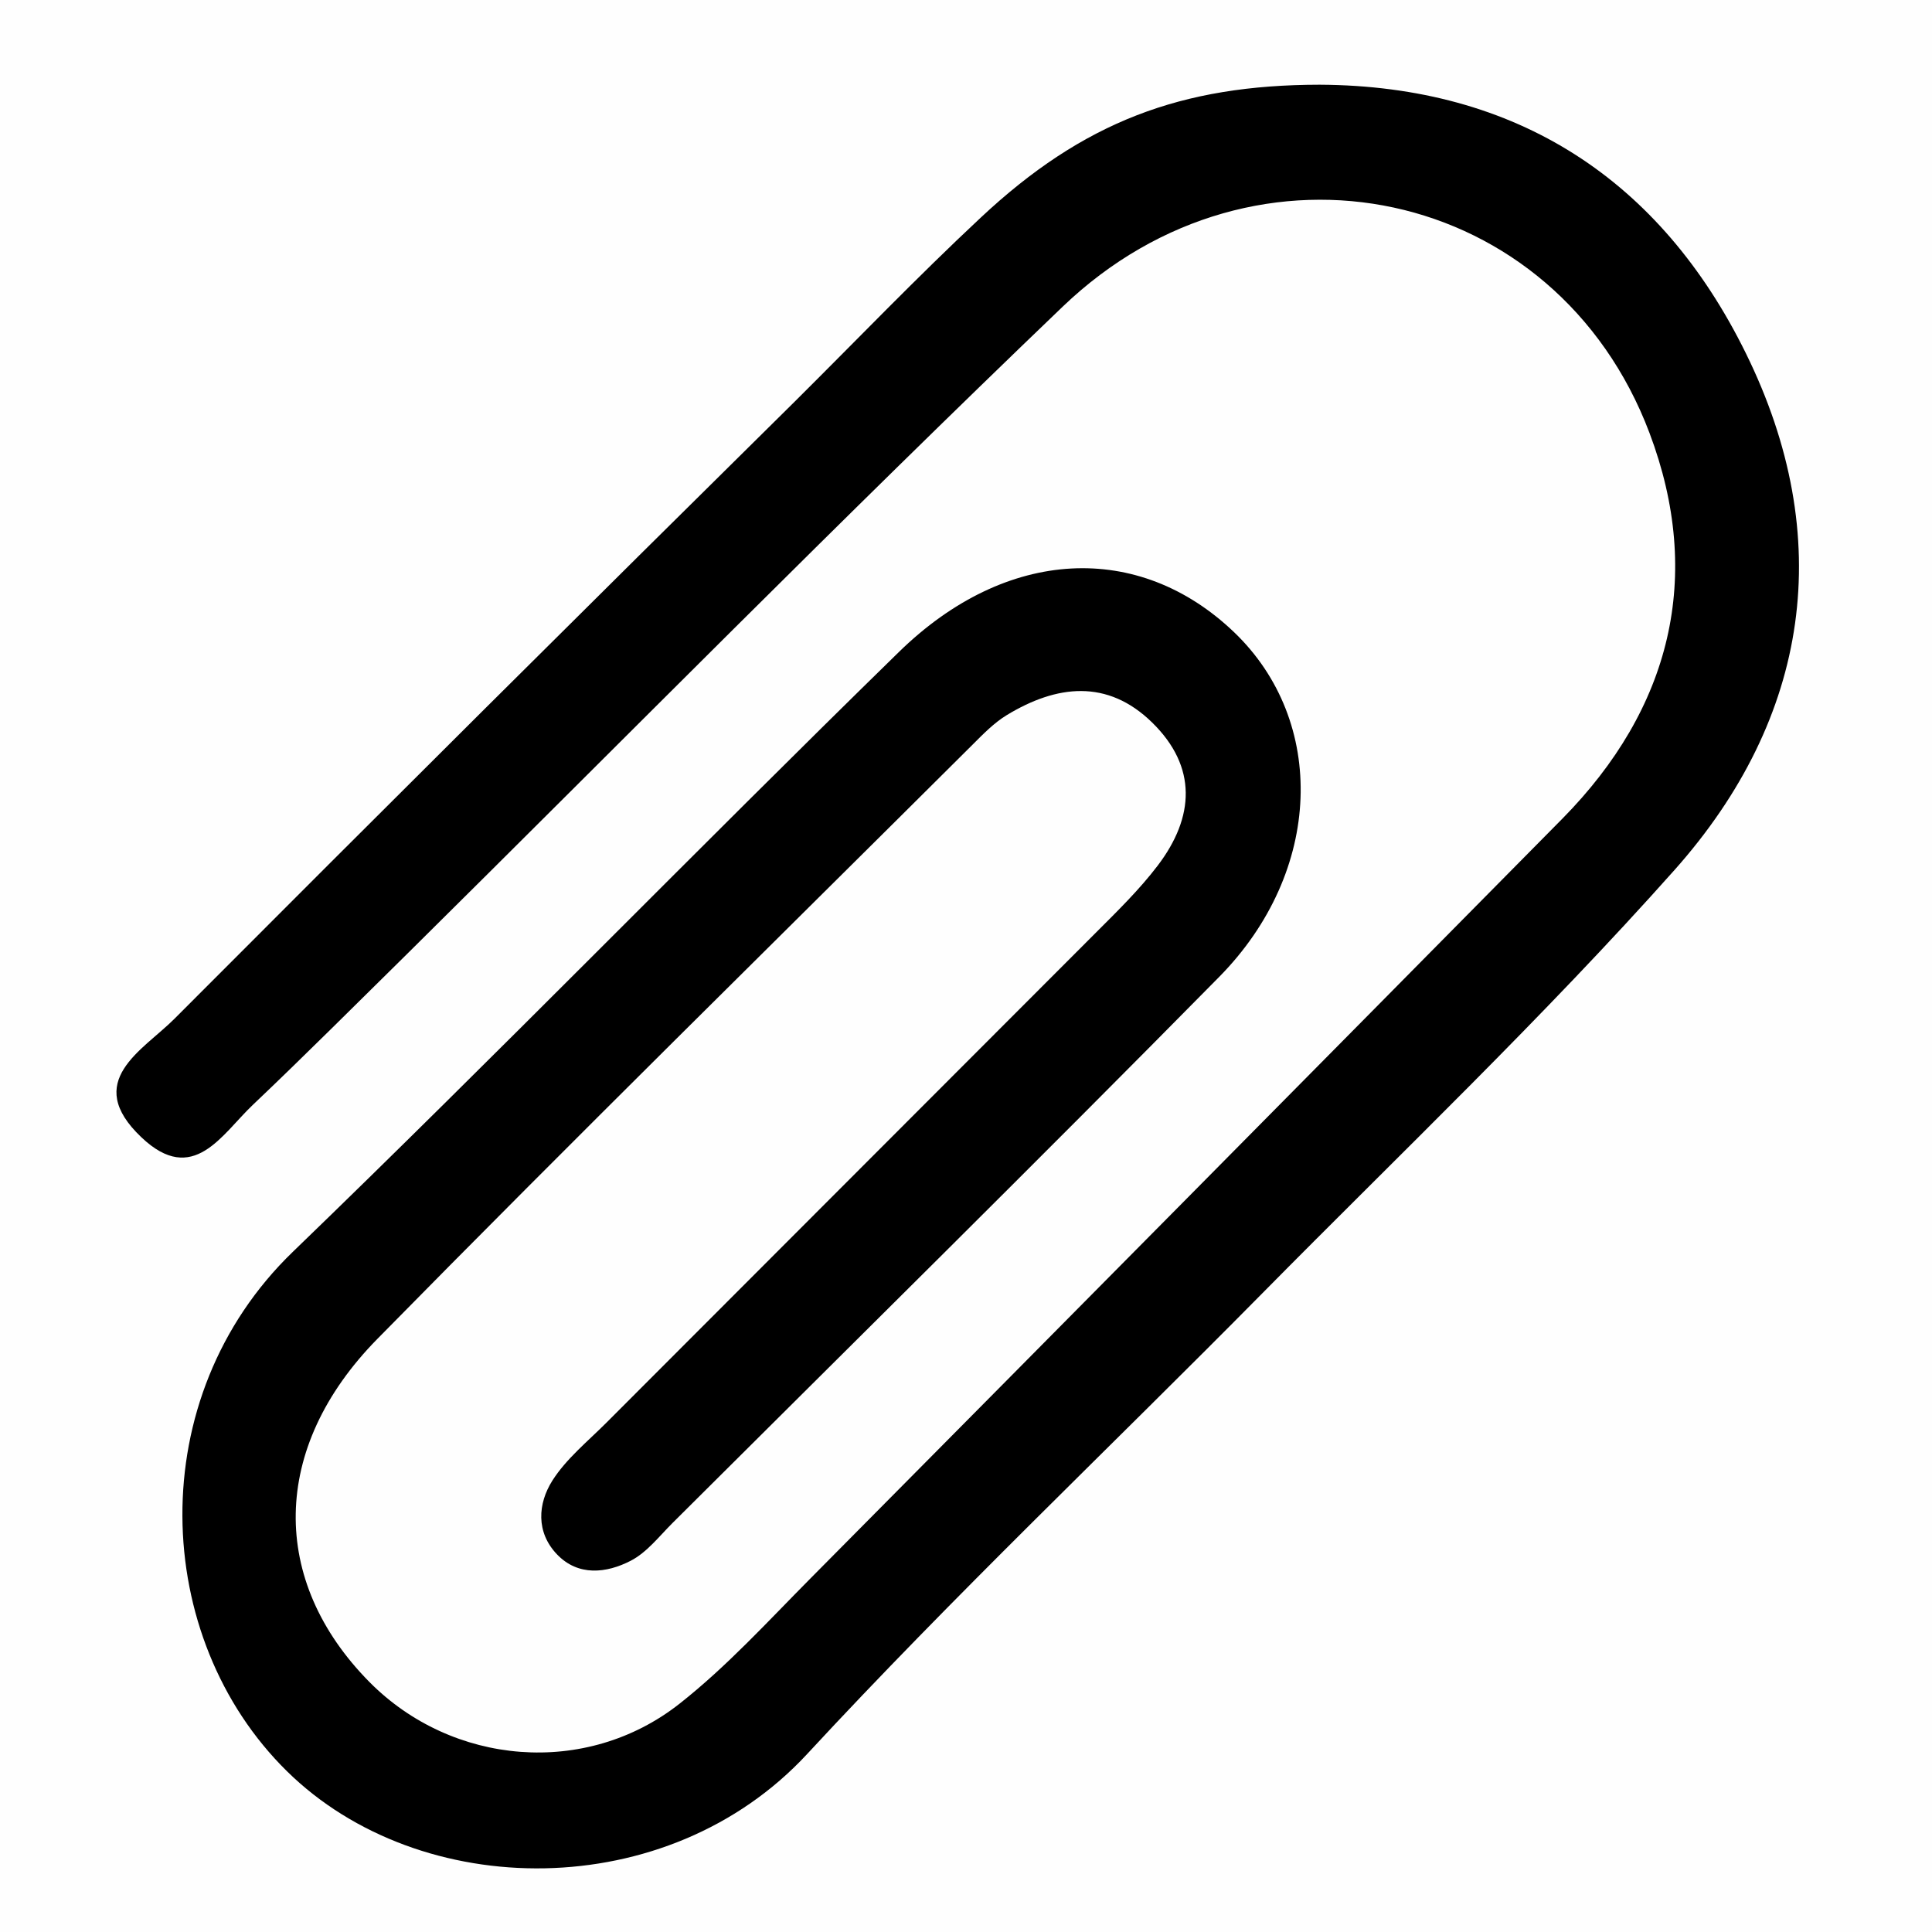
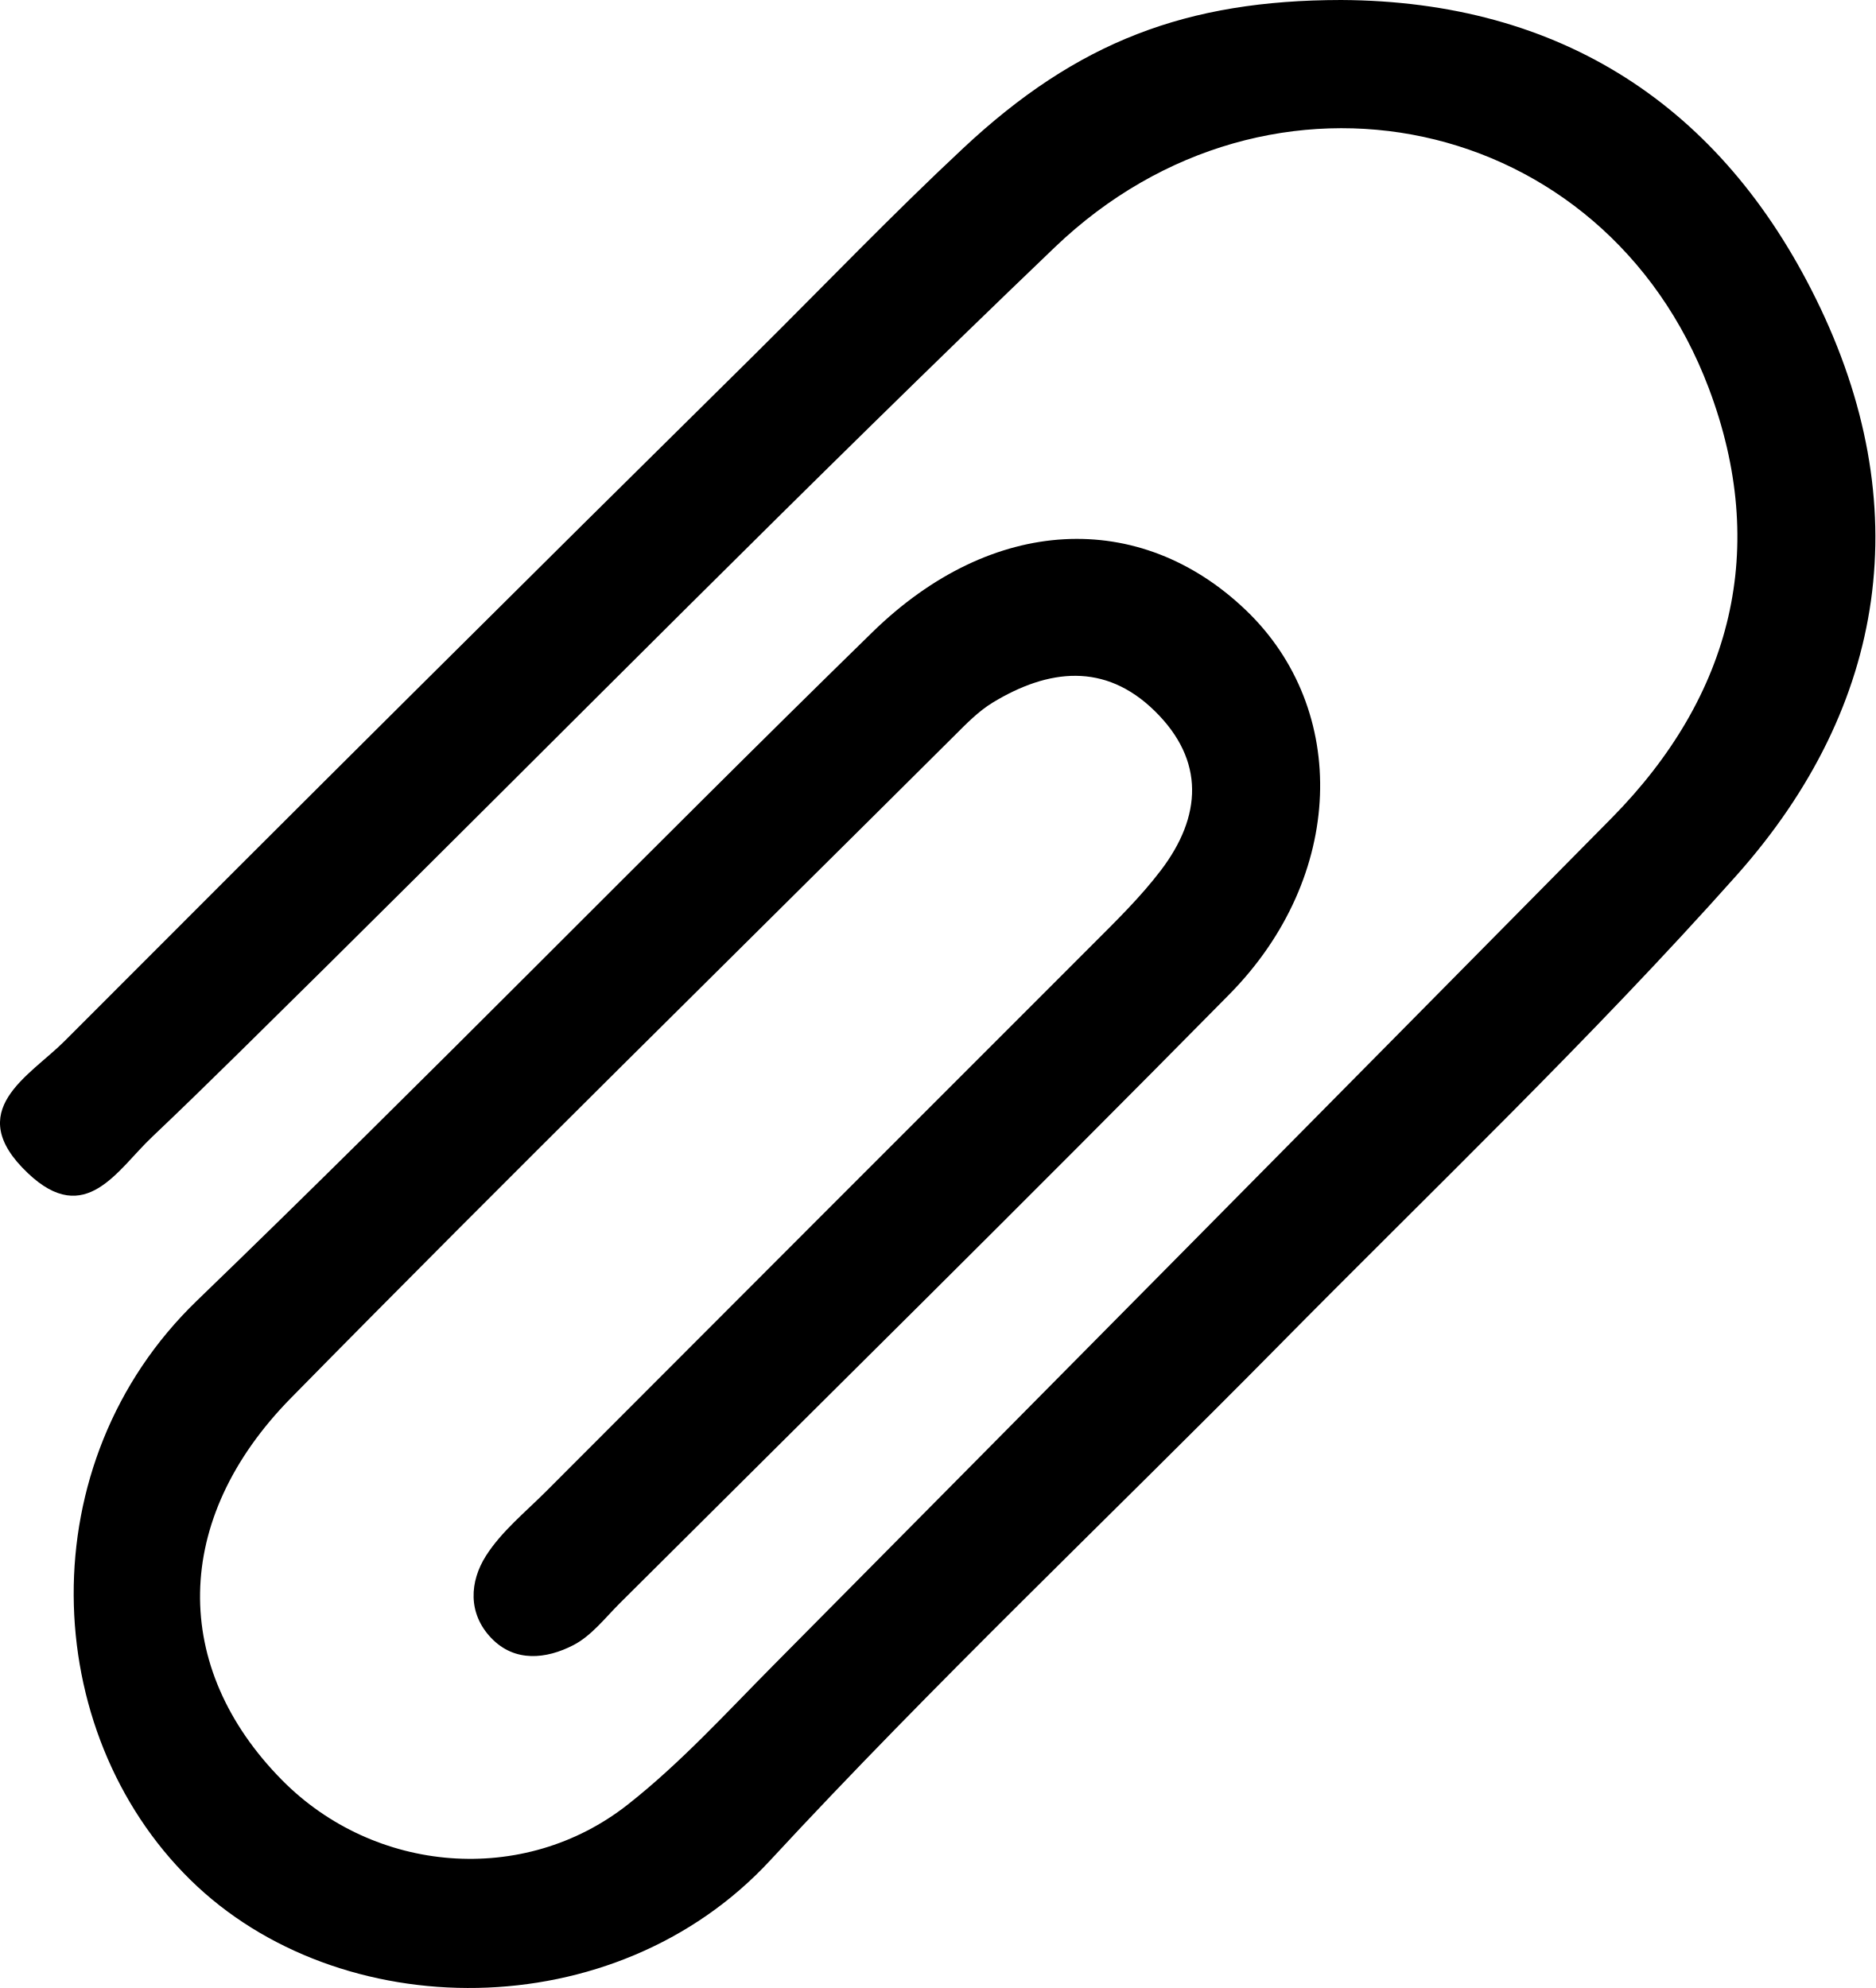
- <svg xmlns="http://www.w3.org/2000/svg" id="Layer_1" data-name="Layer 1" viewBox="0 0 619 619">
-   <path d="M997,707H378V88H997Z" transform="translate(-378 -88)" fill="#fefefe" />
-   <path d="M800.79,115.14c63.33.31,109.28,30.59,136.55,86,29.07,59,20.63,116.76-22.86,165.63-41.91,47.07-87.71,90.7-132.05,135.6-48.59,49.22-98.87,96.86-145.81,147.59-44.71,48.32-124,47.52-166.66,5.55-43.49-42.74-46.52-119.73,1.88-166.45,65.51-63.23,129-128.51,194.15-192.15,34.53-33.76,76.93-35.46,107.34-6.42,29.91,28.57,28.58,76.72-4.68,110.47-57.94,58.78-116.72,116.74-175.18,175-4.28,4.27-8.23,9.44-13.4,12.1-7.76,4-16.83,5.05-23.62-2.06s-6.14-16.25-1.47-23.63c4.45-7,11.34-12.57,17.34-18.58q78.45-78.58,156.95-157.13c6.84-6.85,13.85-13.69,19.68-21.37,11.75-15.46,12.72-31.57-1.79-45.78-14.35-14.06-30.64-12.09-46.59-2.4-4.09,2.49-7.58,6.09-11,9.51-63.64,63.36-127.71,126.3-190.66,190.35-34.43,35-34.47,77.62-2.58,109.9,26.52,26.83,69.41,30.58,99.37,7,15.18-11.94,28.38-26.46,42.05-40.24Q758.27,472.09,878.57,350.3c34.8-35.28,45.28-77.6,27.91-123.6-29.88-79.11-125.93-99.93-188-40.45-71,68.05-140.09,138.15-210,207.34C492,409.81,475.72,426.13,459,442c-9.94,9.41-19.08,26.16-35.68,10.4-19-18,.45-27.84,10.53-37.95q99-99.26,198.73-197.74c19.81-19.67,39.16-39.85,59.55-58.9C725,127,756.52,115.2,800.79,115.14Z" transform="translate(-378 -88)" />
+ <svg xmlns="http://www.w3.org/2000/svg" id="Layer_1" data-name="Layer 1" width="539.07" height="571.48" viewBox="0 0 539.07 571.48">
+   <path d="M438.79,23.76c63.33.31,109.28,30.59,136.55,86,29.07,59,20.63,116.76-22.86,165.63-41.91,47.07-87.71,90.7-132,135.6-48.59,49.22-98.87,96.86-145.81,147.59-44.71,48.32-124,47.52-166.66,5.55-43.49-42.74-46.52-119.73,1.88-166.45,65.51-63.23,129-128.51,194.15-192.15,34.53-33.76,76.93-35.46,107.34-6.42,29.91,28.57,28.58,76.72-4.68,110.47-57.94,58.78-116.72,116.74-175.18,175-4.28,4.27-8.23,9.44-13.4,12.1-7.76,4-16.83,5.05-23.62-2.06S188.31,478.37,193,471c4.45-7,11.34-12.57,17.34-18.58q78.45-78.59,157-157.13c6.84-6.85,13.85-13.69,19.68-21.37,11.75-15.46,12.72-31.57-1.79-45.78-14.35-14.06-30.64-12.09-46.59-2.4-4.09,2.49-7.58,6.09-11,9.51-63.64,63.36-127.71,126.3-190.66,190.35-34.43,35-34.47,77.62-2.58,109.9,26.52,26.83,69.41,30.58,99.37,7,15.18-11.94,28.38-26.46,42.05-40.24Q396.28,380.71,516.57,258.92c34.8-35.28,45.28-77.6,27.91-123.6-29.88-79.11-125.93-99.93-188-40.45-71,68-140.09,138.15-210,207.34C130,318.43,113.72,334.75,97,350.62,87.06,360,77.92,376.78,61.32,361c-19-18,.45-27.84,10.53-37.95q99-99.26,198.73-197.74c19.81-19.67,39.16-39.85,59.55-58.9C363,35.62,394.52,23.82,438.79,23.76Z" transform="translate(-53.31 -23.76)" />
</svg>
